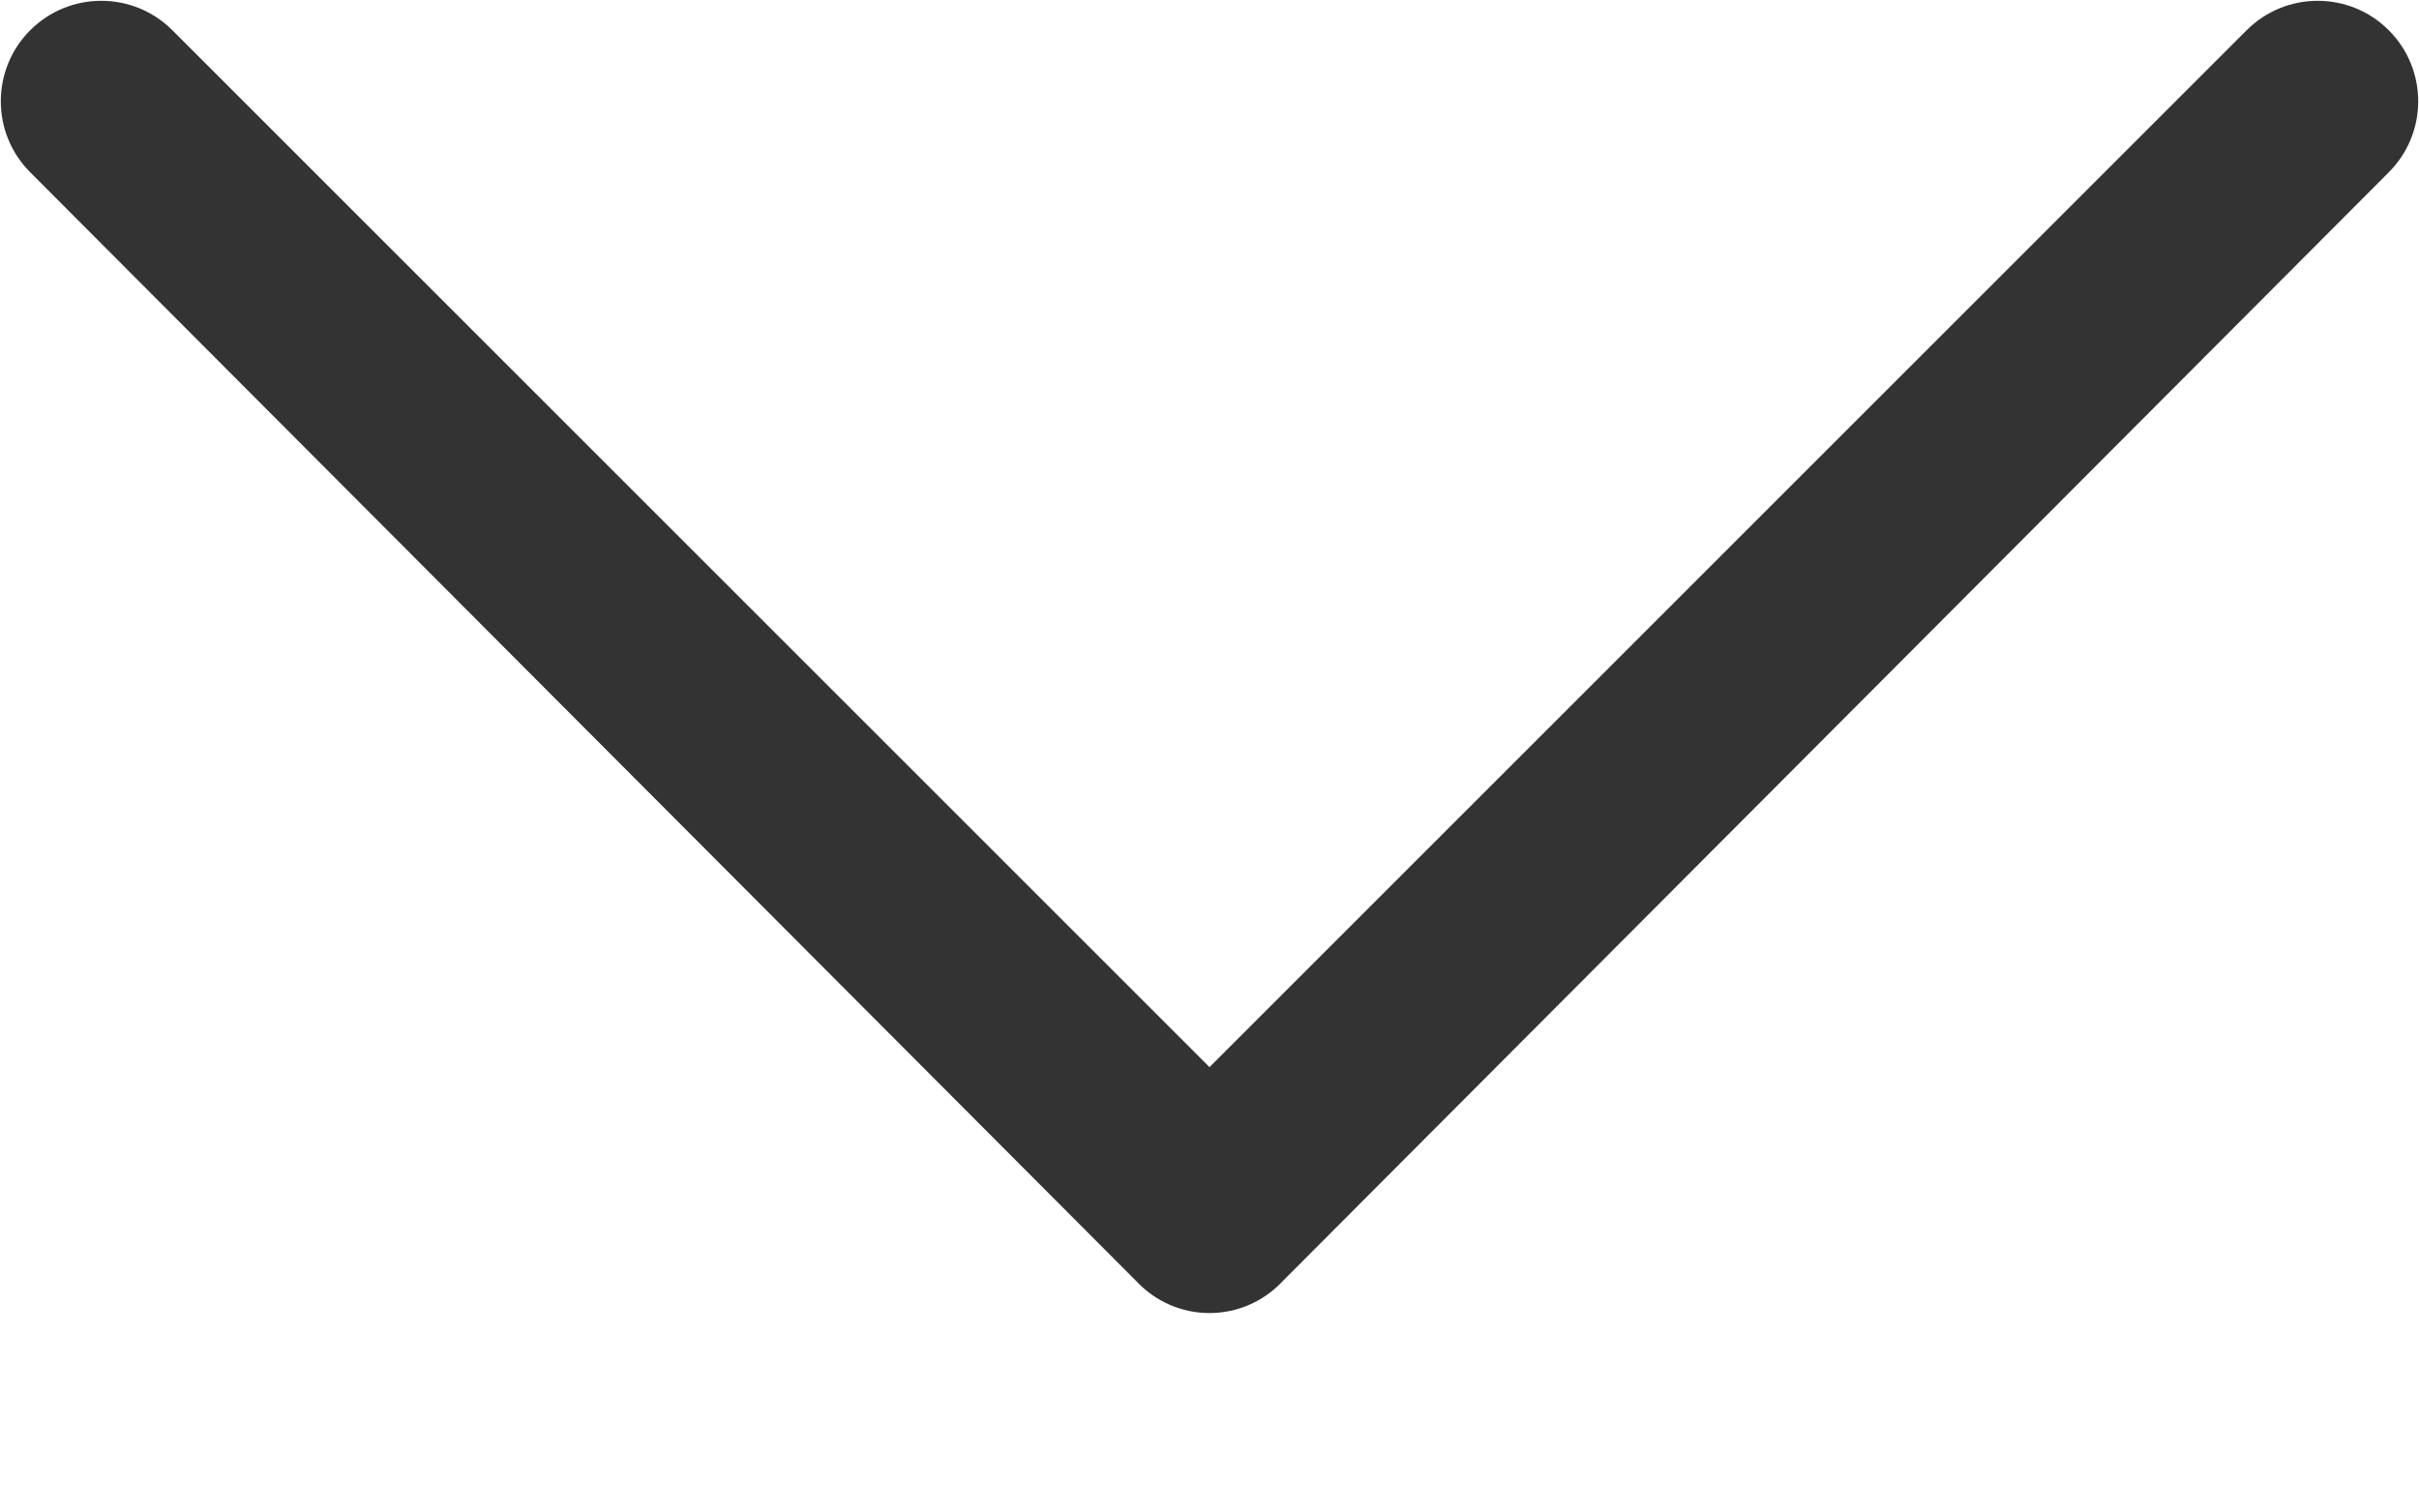
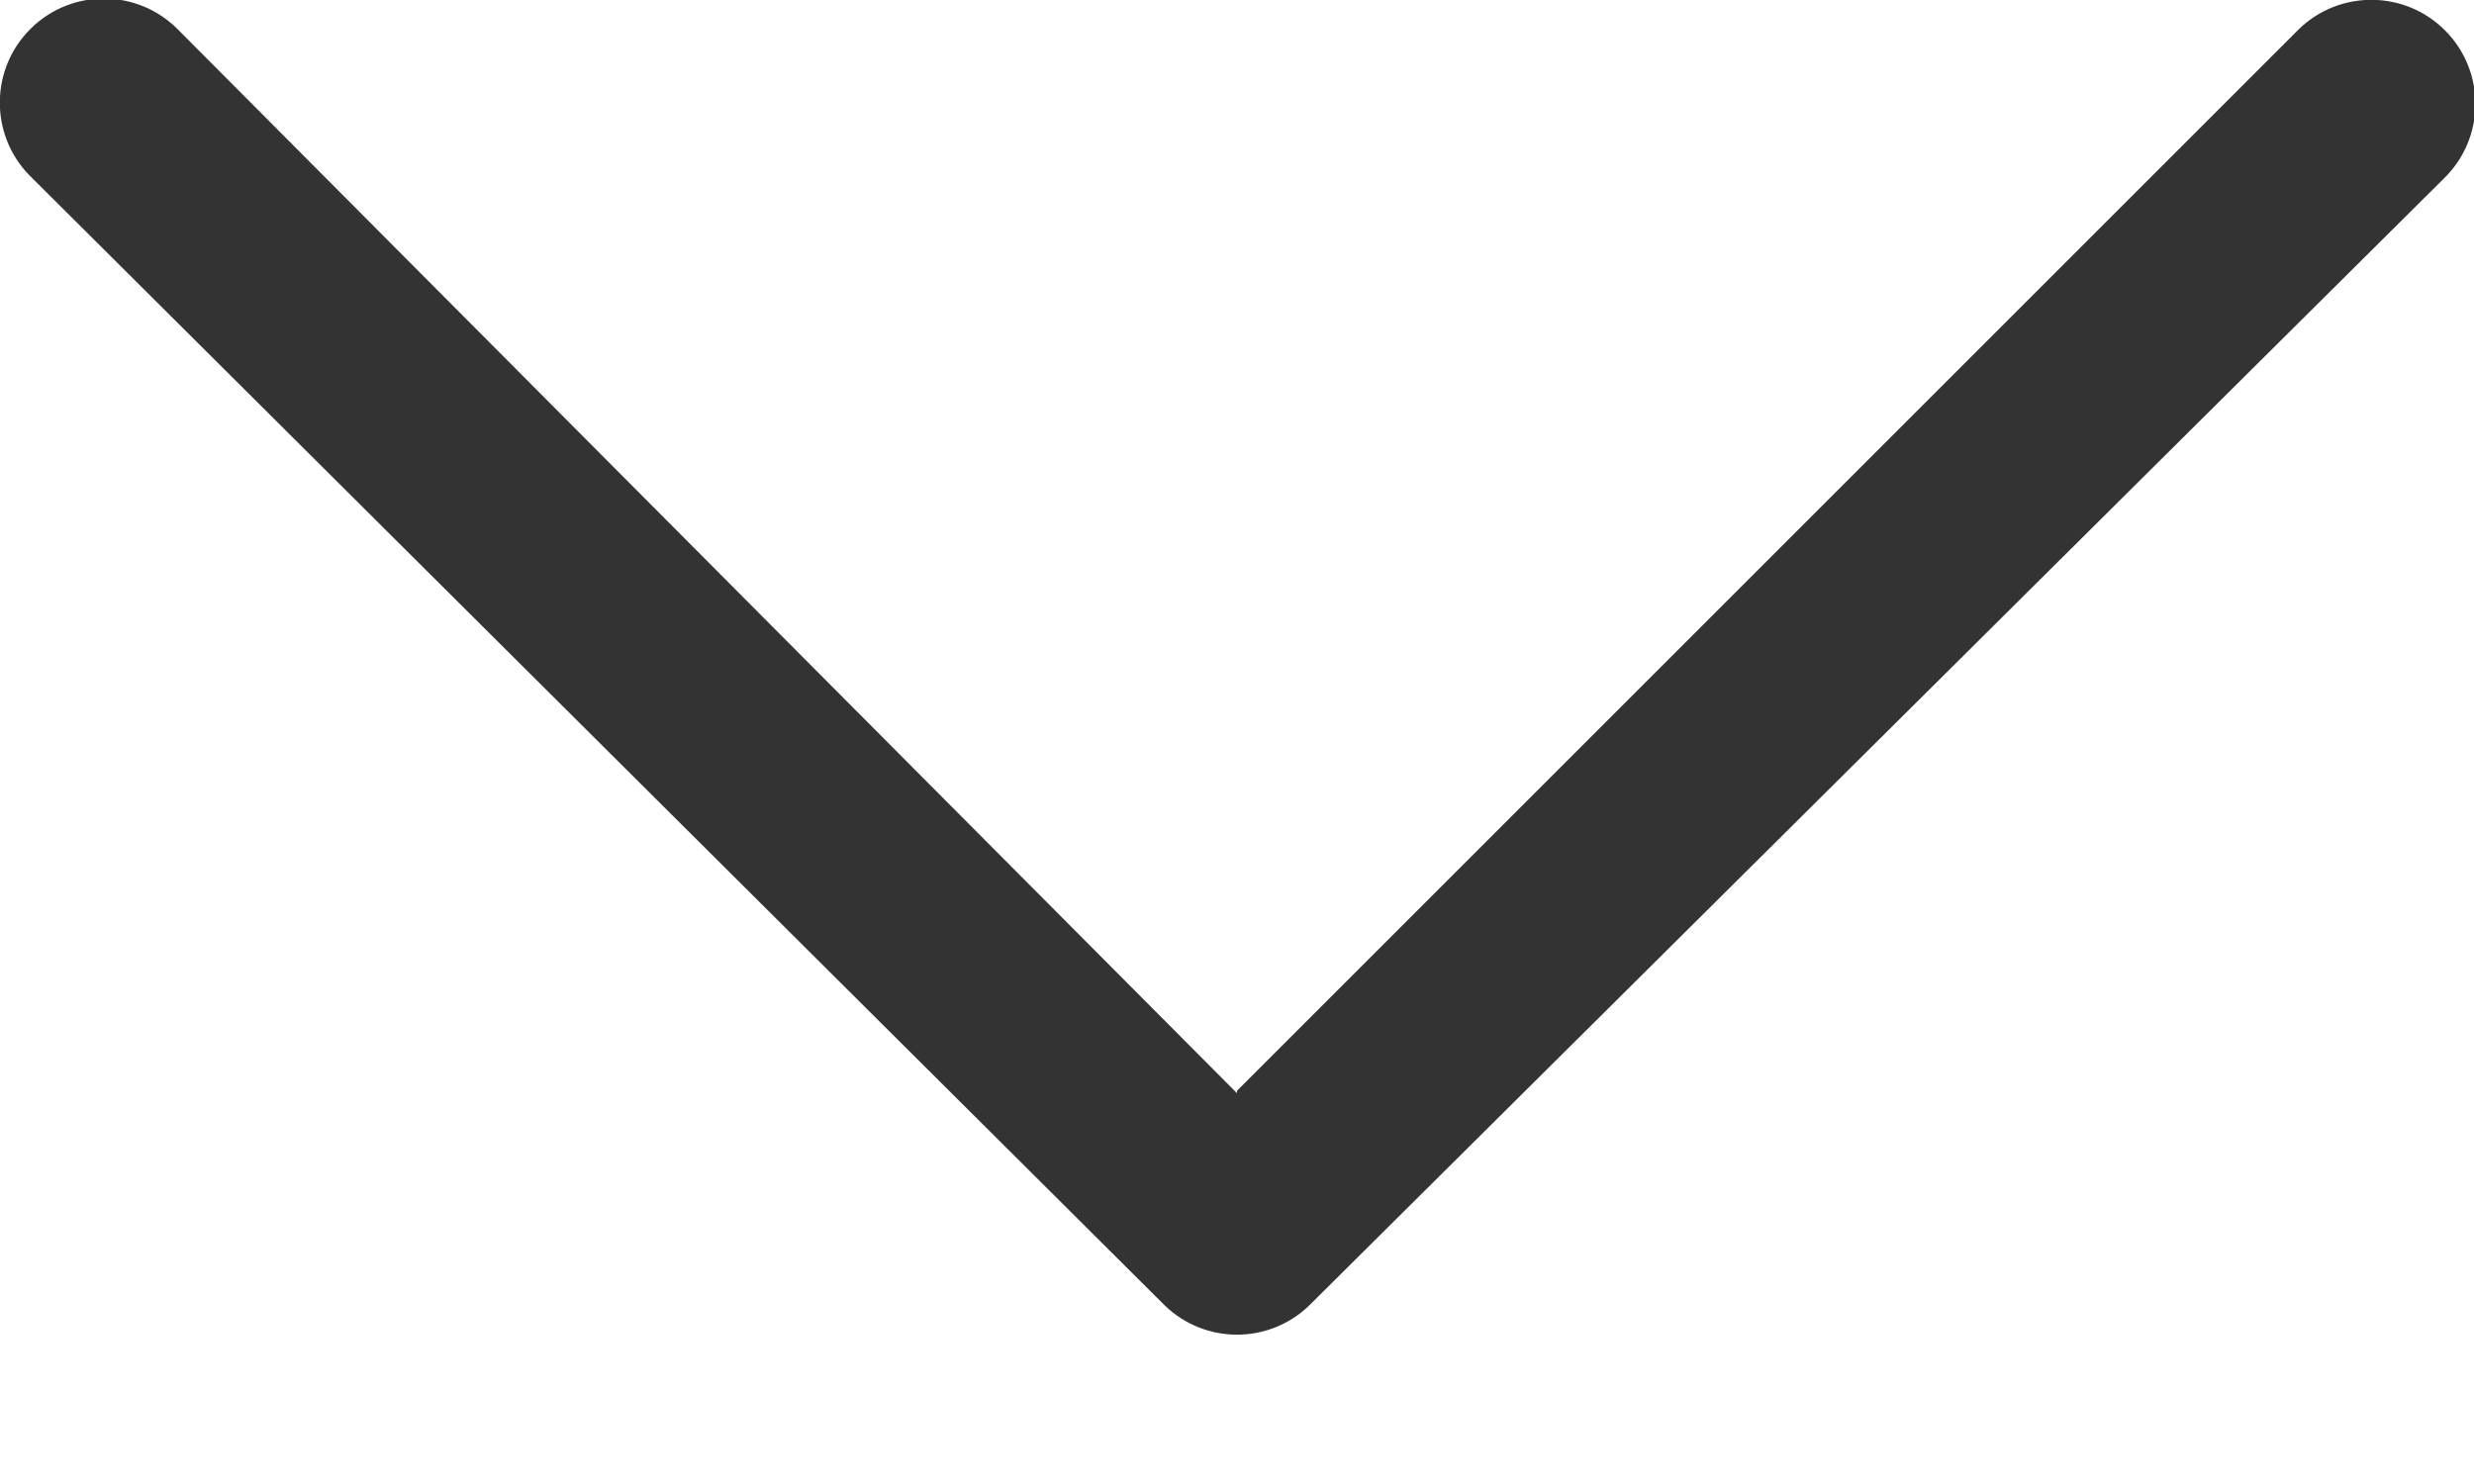
- <svg xmlns="http://www.w3.org/2000/svg" width="8" height="5" viewBox="0 0 8 5">
-   <path d="M4 3.53L7.43.1a.33.33 0 1 1 .47.47L4.24 4.24a.33.33 0 0 1-.48 0L.1.57A.33.33 0 0 1 .57.1L4 3.53z" fill="#333" fill-rule="nonzero" />
+ <svg xmlns="http://www.w3.org/2000/svg" width="10" height="6" viewBox="0 0 10 6">
+   <path d="M5 4.41L9.29.12a.42.42 0 0 1 .59.6L5.29 5.28a.42.42 0 0 1-.58 0L.12.71a.42.42 0 0 1 .6-.59L5 4.42z" fill="#333" fill-rule="nonzero" />
</svg>
